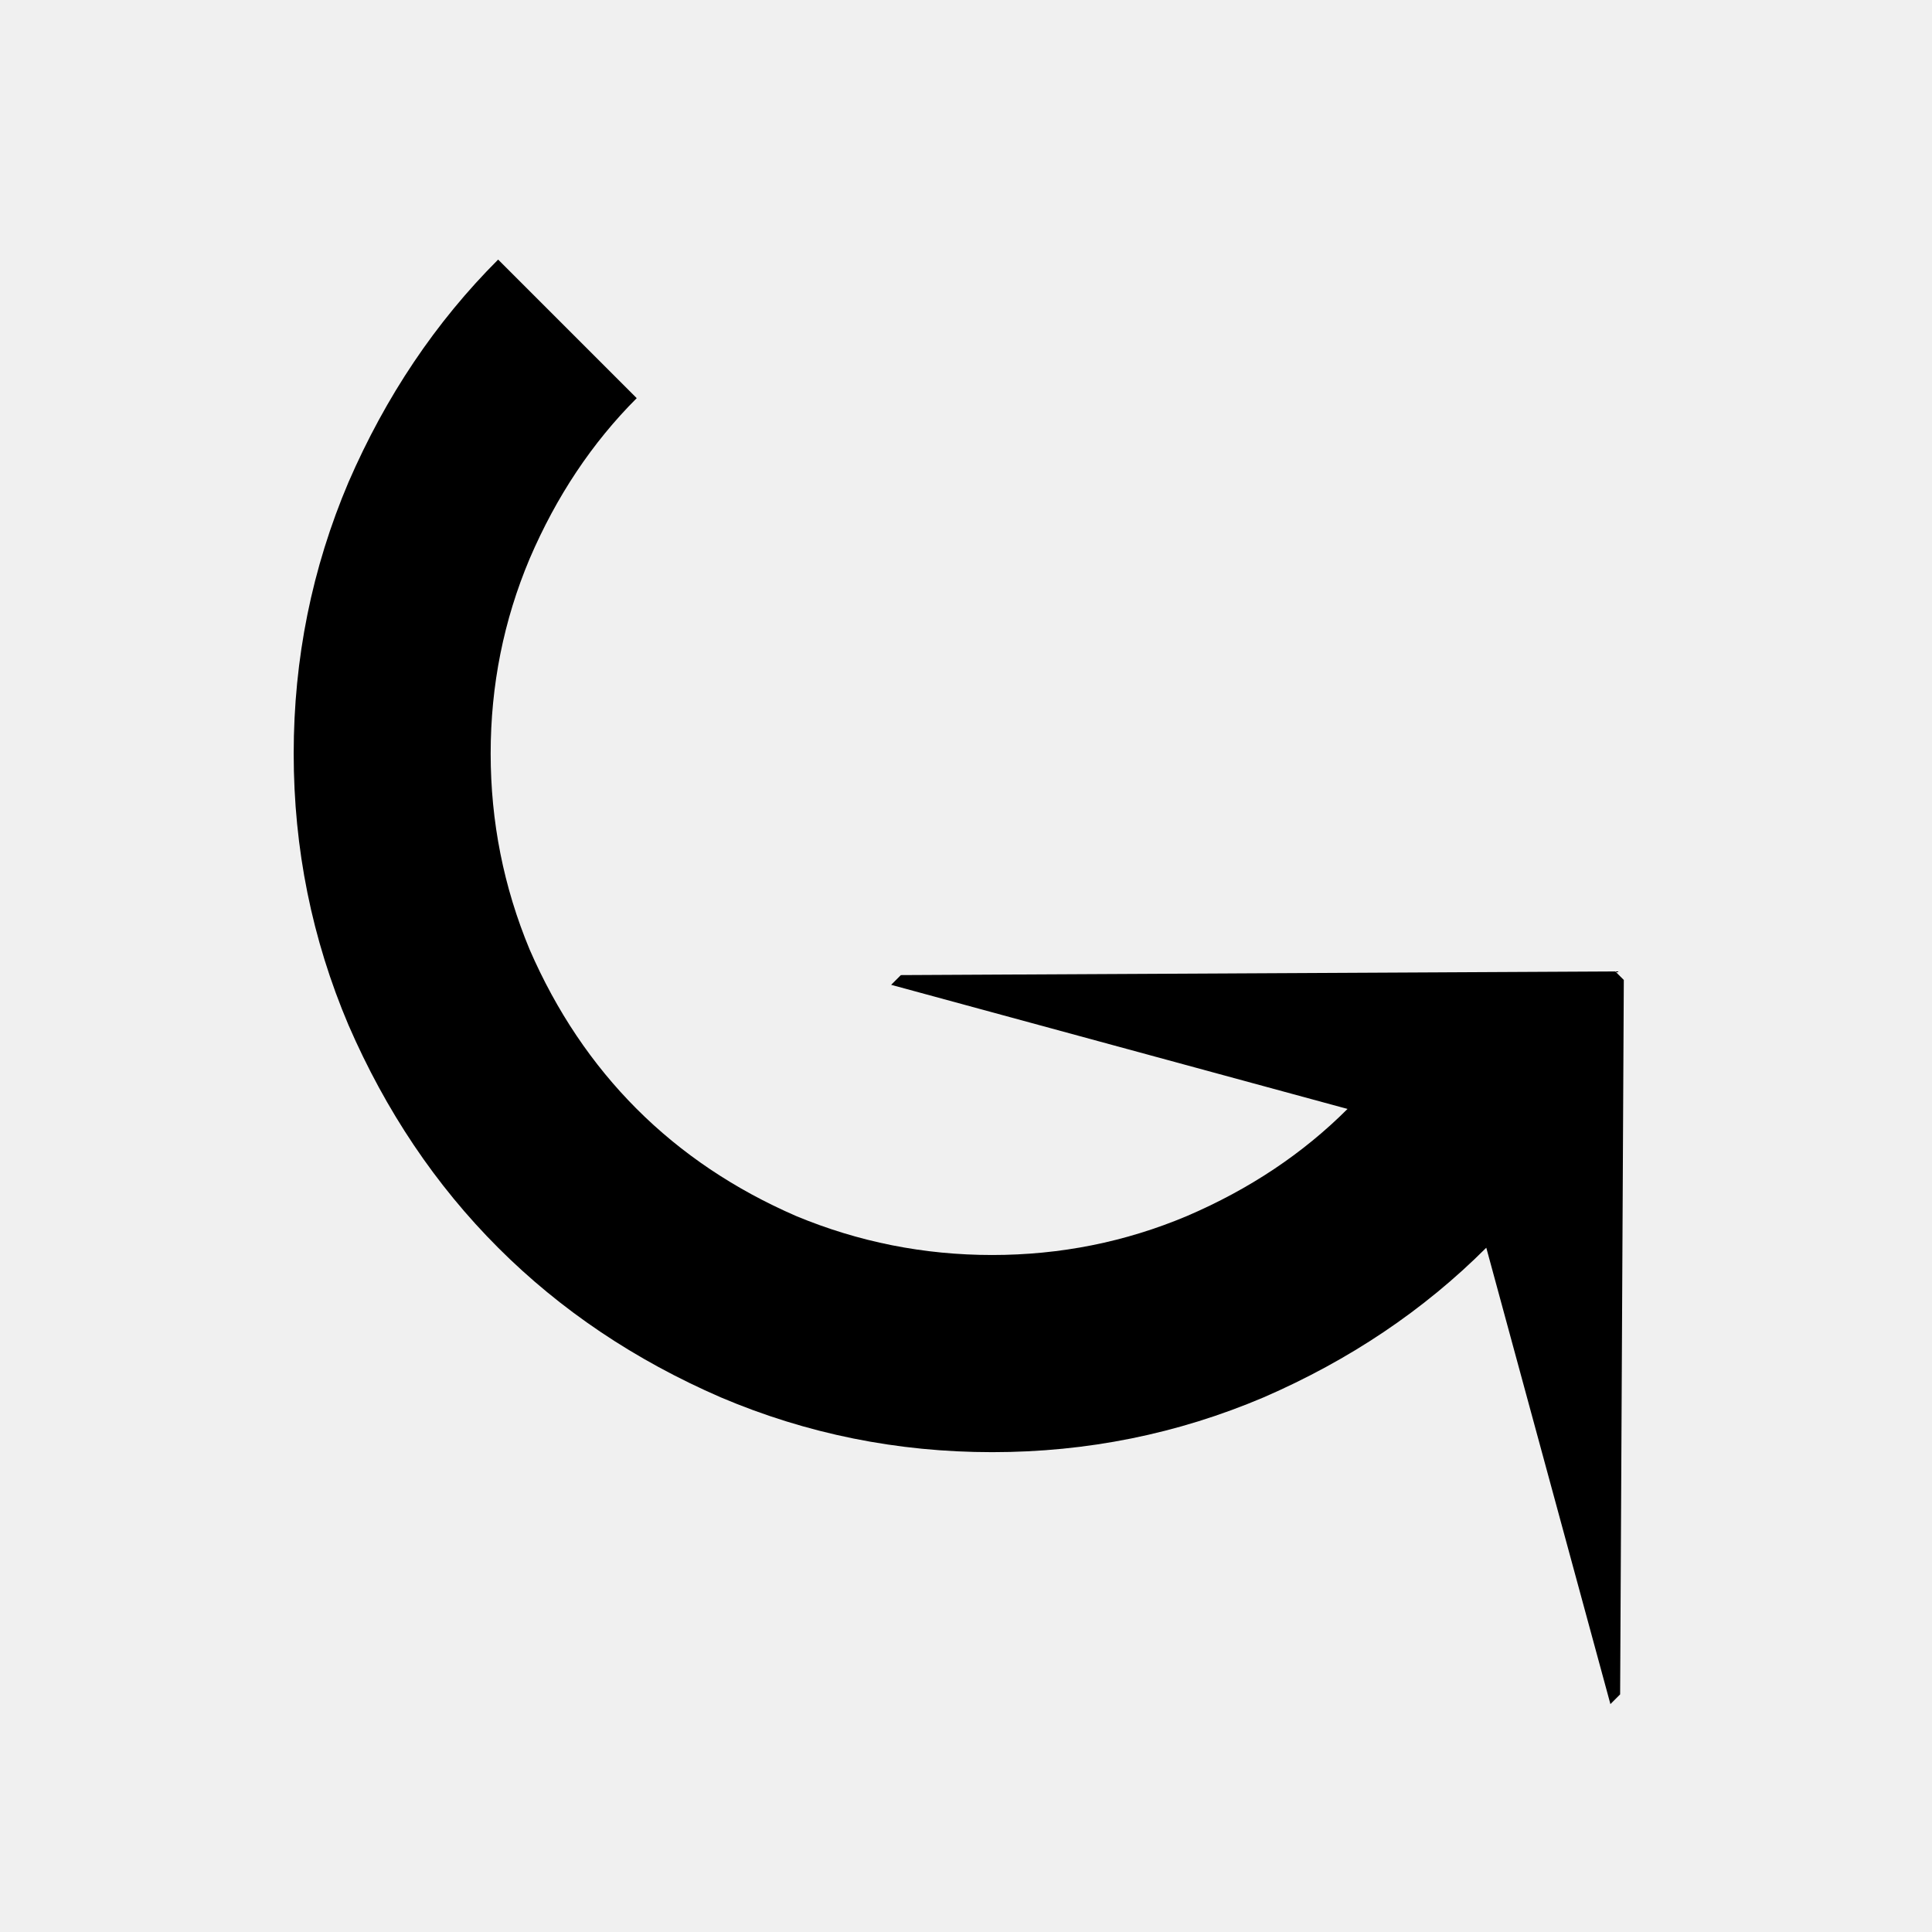
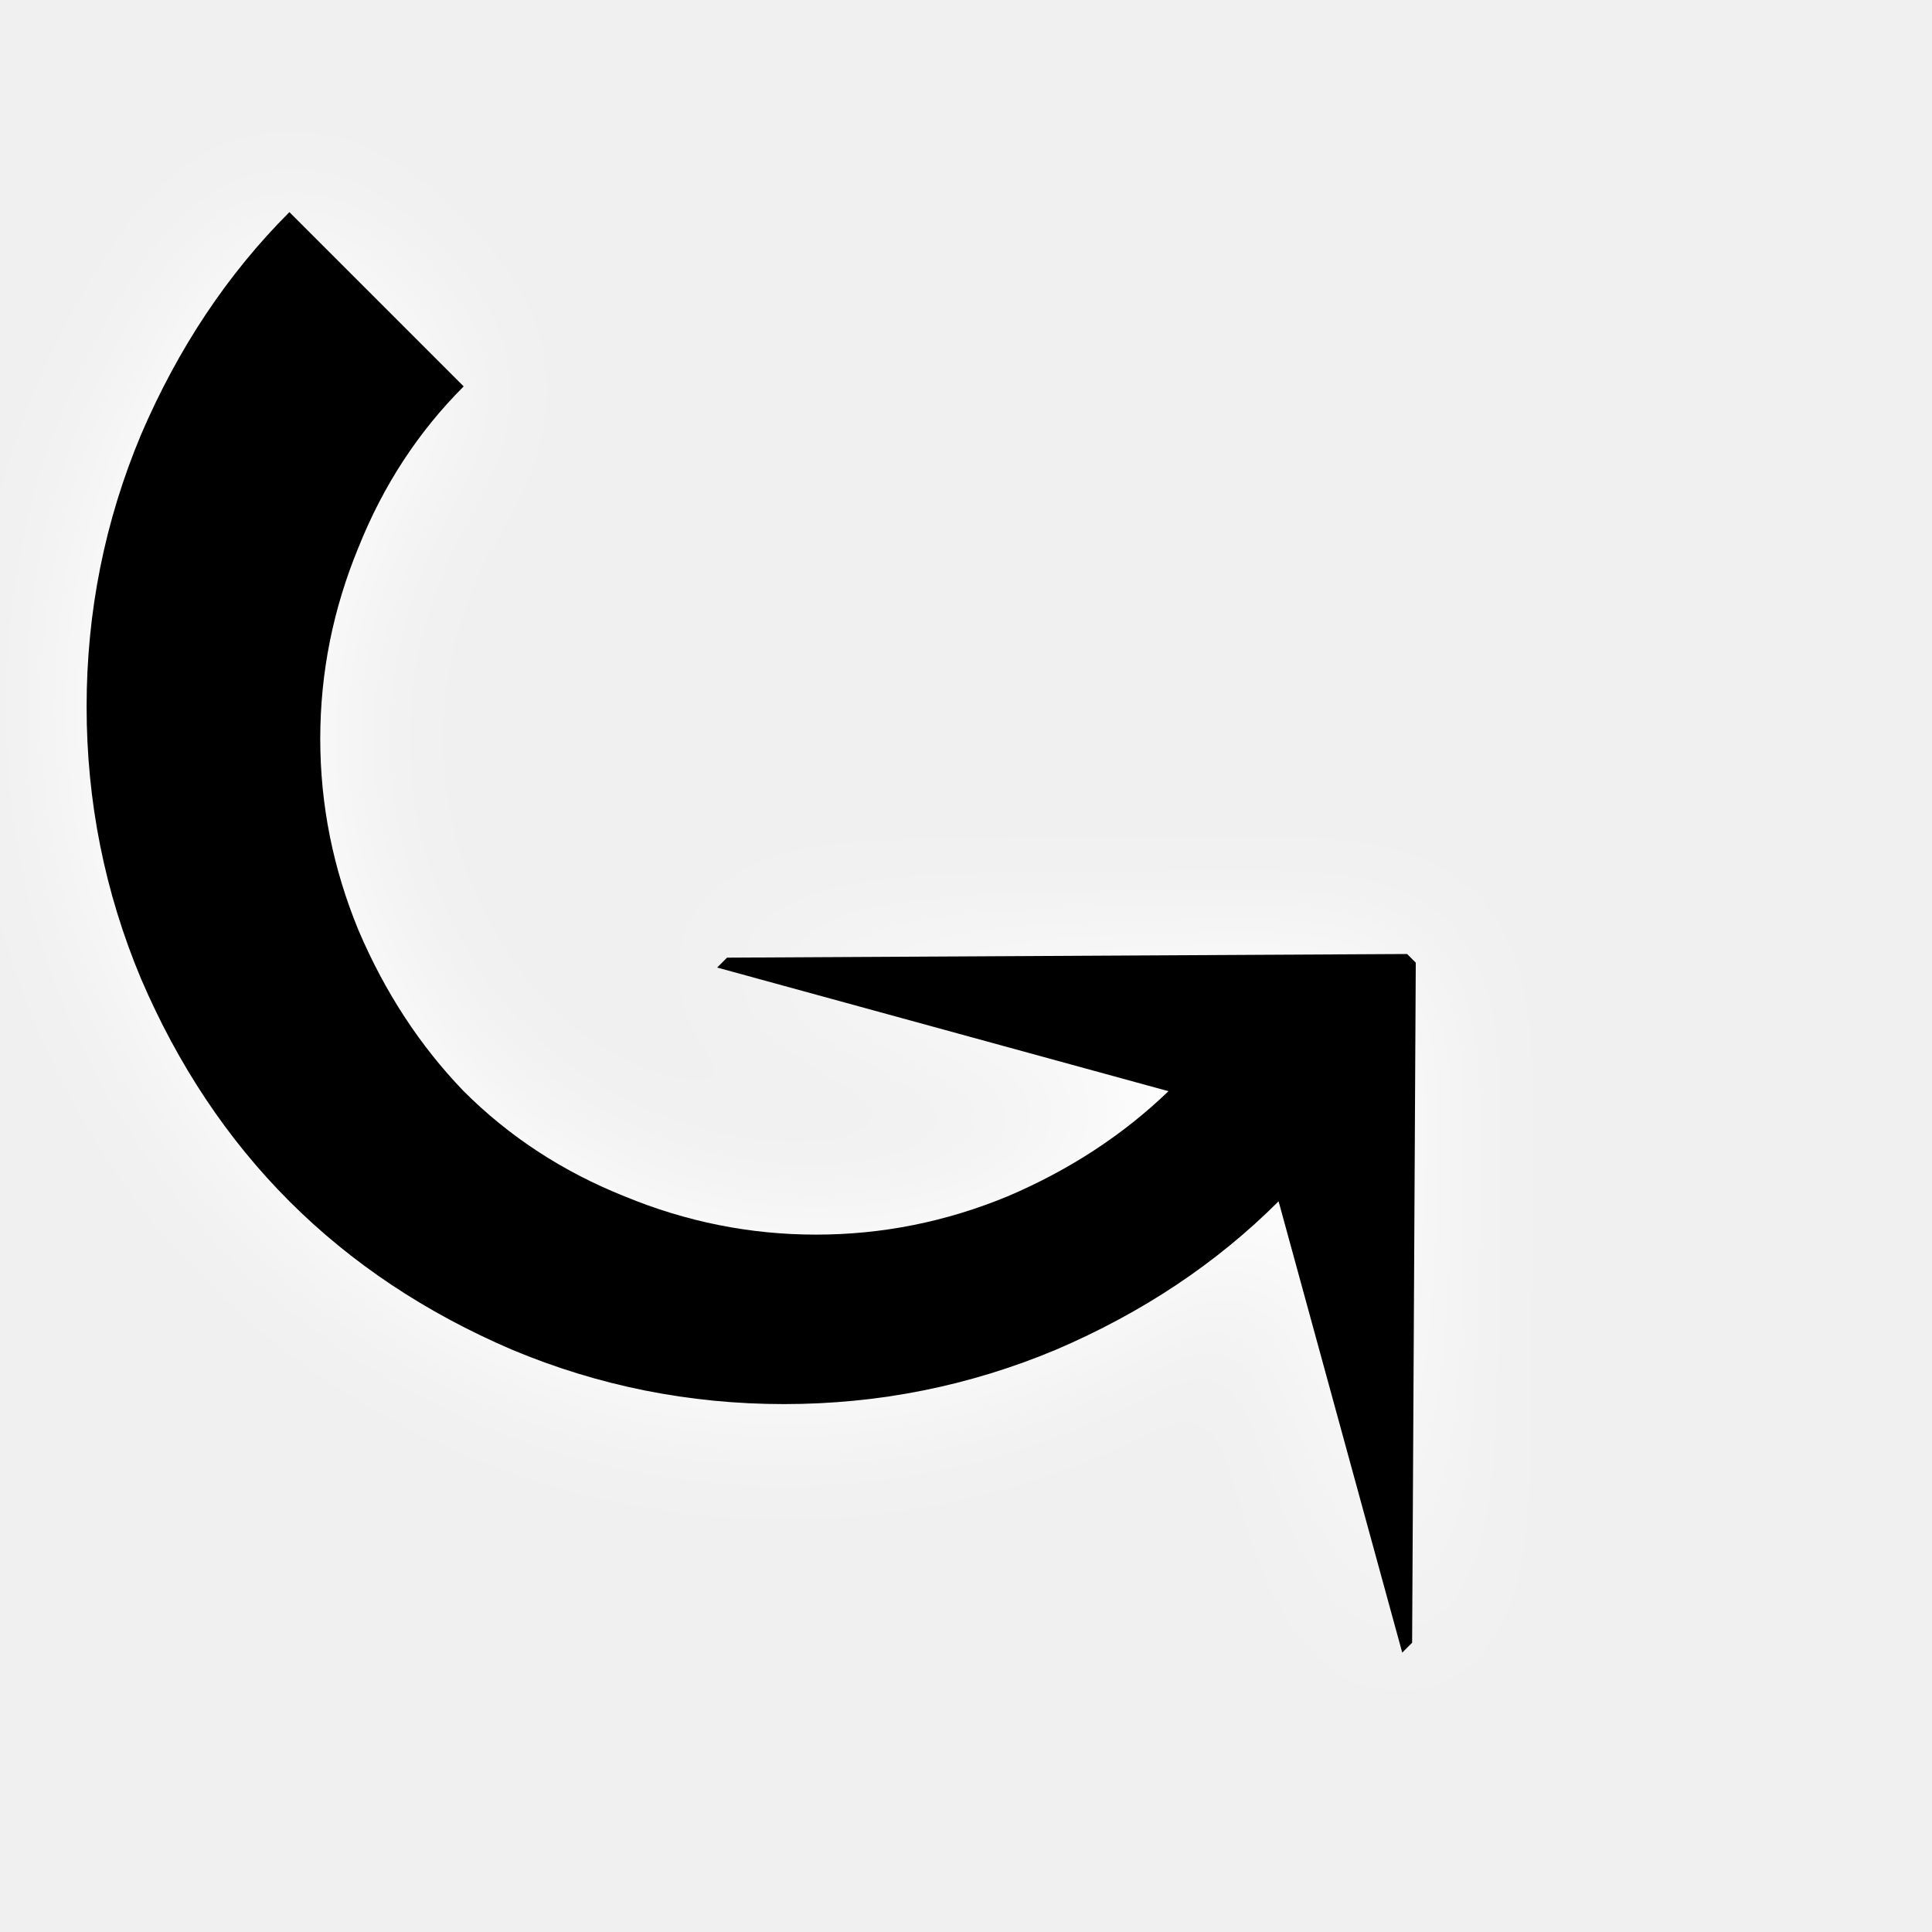
- <svg xmlns="http://www.w3.org/2000/svg" width="5mm" height="5mm" viewBox="0 0 5 5" version="1.1" id="svg8">
-   <defs id="defs2" />
-   <g id="layer1" transform="translate(0,-292)">
-     <g aria-label="⤿" transform="matrix(0.1612629,0,0,0.1612629,-29.75844,252.7071)" style="font-style:normal;font-weight:normal;font-size:40px;line-height:1.25;font-family:sans-serif;letter-spacing:0px;word-spacing:0px;fill:#000000;fill-opacity:1;stroke:none;stroke-width:1.641" id="flowRoot815">
-       <path d="m 194.752,250.047 q -1.074,1.074 -1.719,2.578 -0.625,1.484 -0.625,3.125 0,1.641 0.625,3.145 0.645,1.484 1.719,2.559 1.074,1.074 2.559,1.719 1.504,0.625 3.145,0.625 1.641,0 3.125,-0.625 1.504,-0.645 2.578,-1.719 l -7.324,-1.992 0.156,-0.156 11.465,-0.059 0.137,0.137 -0.059,11.465 -0.156,0.156 -1.992,-7.324 q -1.504,1.504 -3.574,2.402 -2.07,0.879 -4.355,0.879 -2.285,0 -4.355,-0.879 -2.07,-0.898 -3.574,-2.402 -1.504,-1.504 -2.402,-3.574 -0.879,-2.07 -0.879,-4.355 0,-2.285 0.879,-4.355 0.898,-2.07 2.402,-3.574 z" style="stroke-width:1.641" id="path1477" />
+ <svg xmlns="http://www.w3.org/2000/svg" width="5mm" height="5mm" version="1.1" viewBox="0 0 5 5">
+   <defs>
+     <filter id="filter1699" x="-.13" y="-.12" width="1.3" color-interpolation-filters="sRGB">
+       <feGaussianBlur stdDeviation="1.113" />
+     </filter>
+   </defs>
+   <g transform="translate(0,-292)">
+     <g transform="matrix(.16 0 0 .16 -30 253)" fill="#fff" filter="url(#filter1699)" aria-label="⤿">
+       <path d="m195 250q-1.1 1.1-1.7 2.6-0.62 1.5-0.62 3.1 0 1.6 0.62 3.1 0.64 1.5 1.7 2.6 1.1 1.1 2.6 1.7 1.5 0.62 3.1 0.62 1.6 0 3.1-0.62 1.5-0.64 2.6-1.7l-7.3-2 0.16-0.16 11-0.059 0.14 0.14-0.059 11-0.16 0.16-2-7.3q-1.5 1.5-3.6 2.4-2.1 0.88-4.4 0.88-2.3 0-4.4-0.88-2.1-0.9-3.6-2.4-1.5-1.5-2.4-3.6-0.88-2.1-0.88-4.4t0.88-4.4q0.9-2.1 2.4-3.6z" fill="#fff" stroke-width="1.6" />
+     </g>
+     <g transform="matrix(.16 0 0 .16 -30 253)" aria-label="⤿">
+       <path d="m195 250q-1.1 1.1-1.7 2.6-0.62 1.5-0.62 3.1 0 1.6 0.62 3.1 0.64 1.5 1.7 2.6 1.1 1.1 2.6 1.7 1.5 0.62 3.1 0.62 1.6 0 3.1-0.62 1.5-0.64 2.6-1.7l-7.3-2 0.16-0.16 11-0.059 0.14 0.14-0.059 11-0.16 0.16-2-7.3q-1.5 1.5-3.6 2.4-2.1 0.88-4.4 0.88-2.3 0-4.4-0.88-2.1-0.9-3.6-2.4-1.5-1.5-2.4-3.6-0.88-2.1-0.88-4.4t0.88-4.4q0.9-2.1 2.4-3.6z" stroke-width="1.6" />
    </g>
  </g>
</svg>
